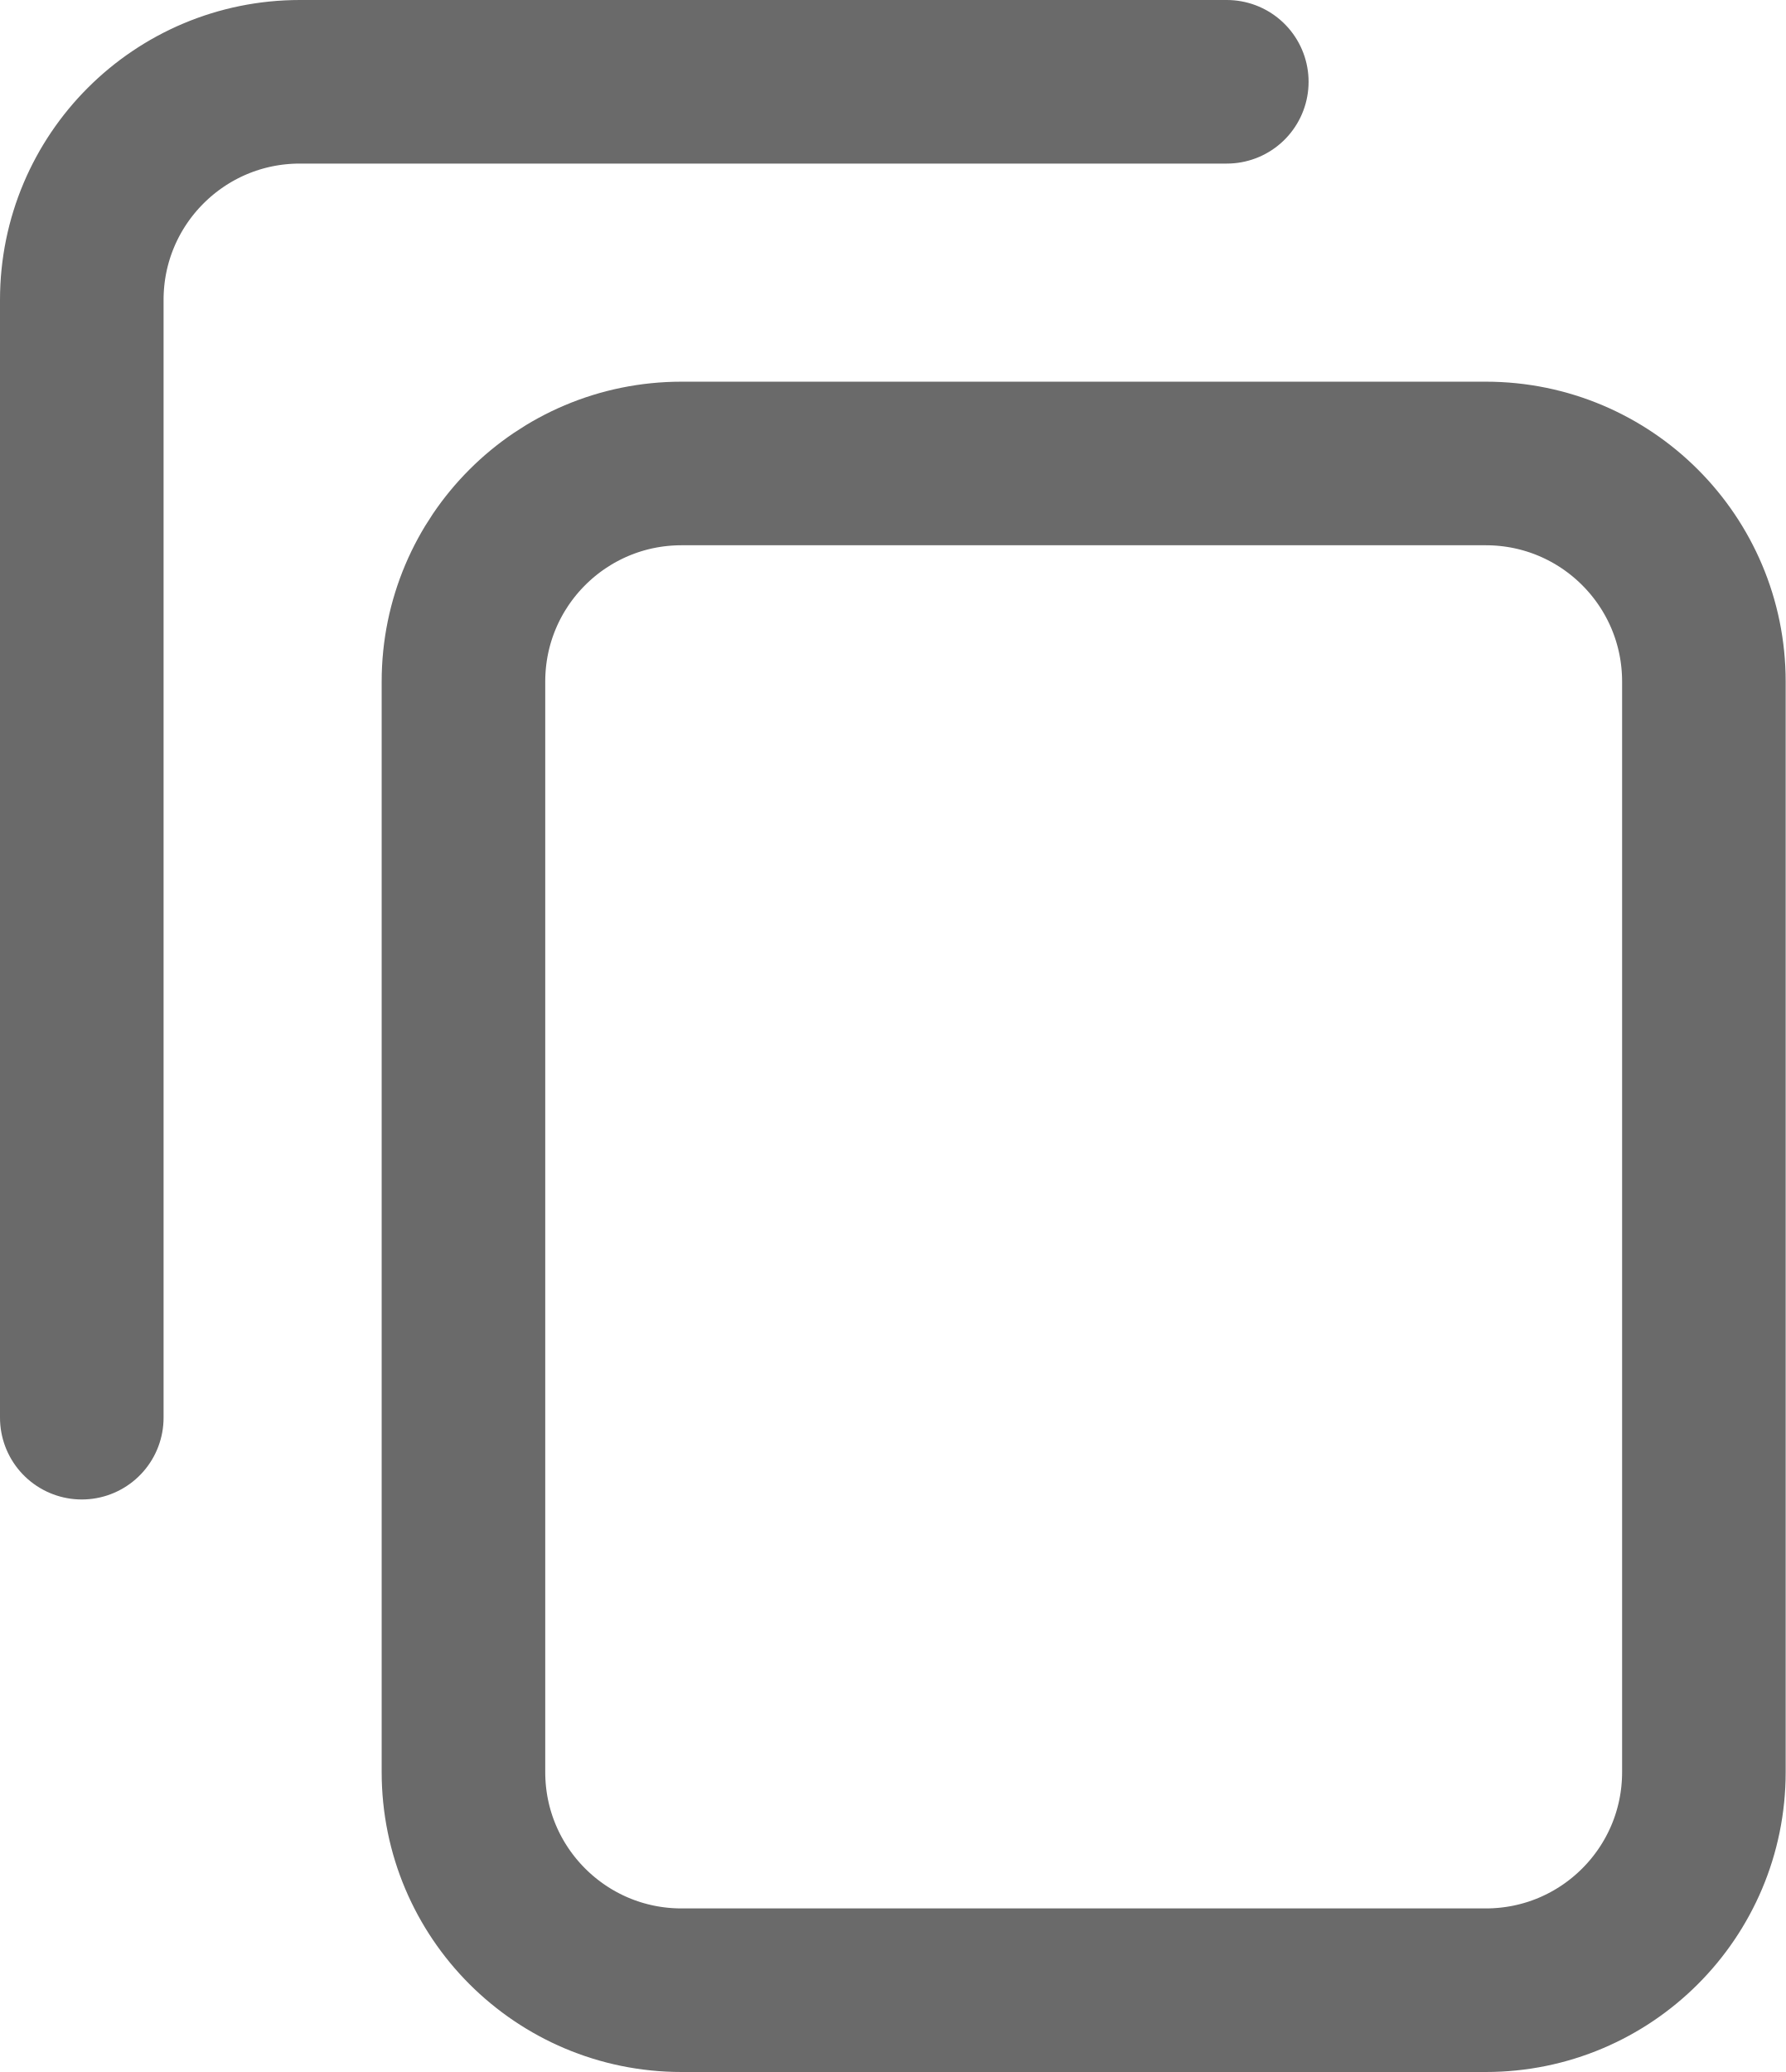
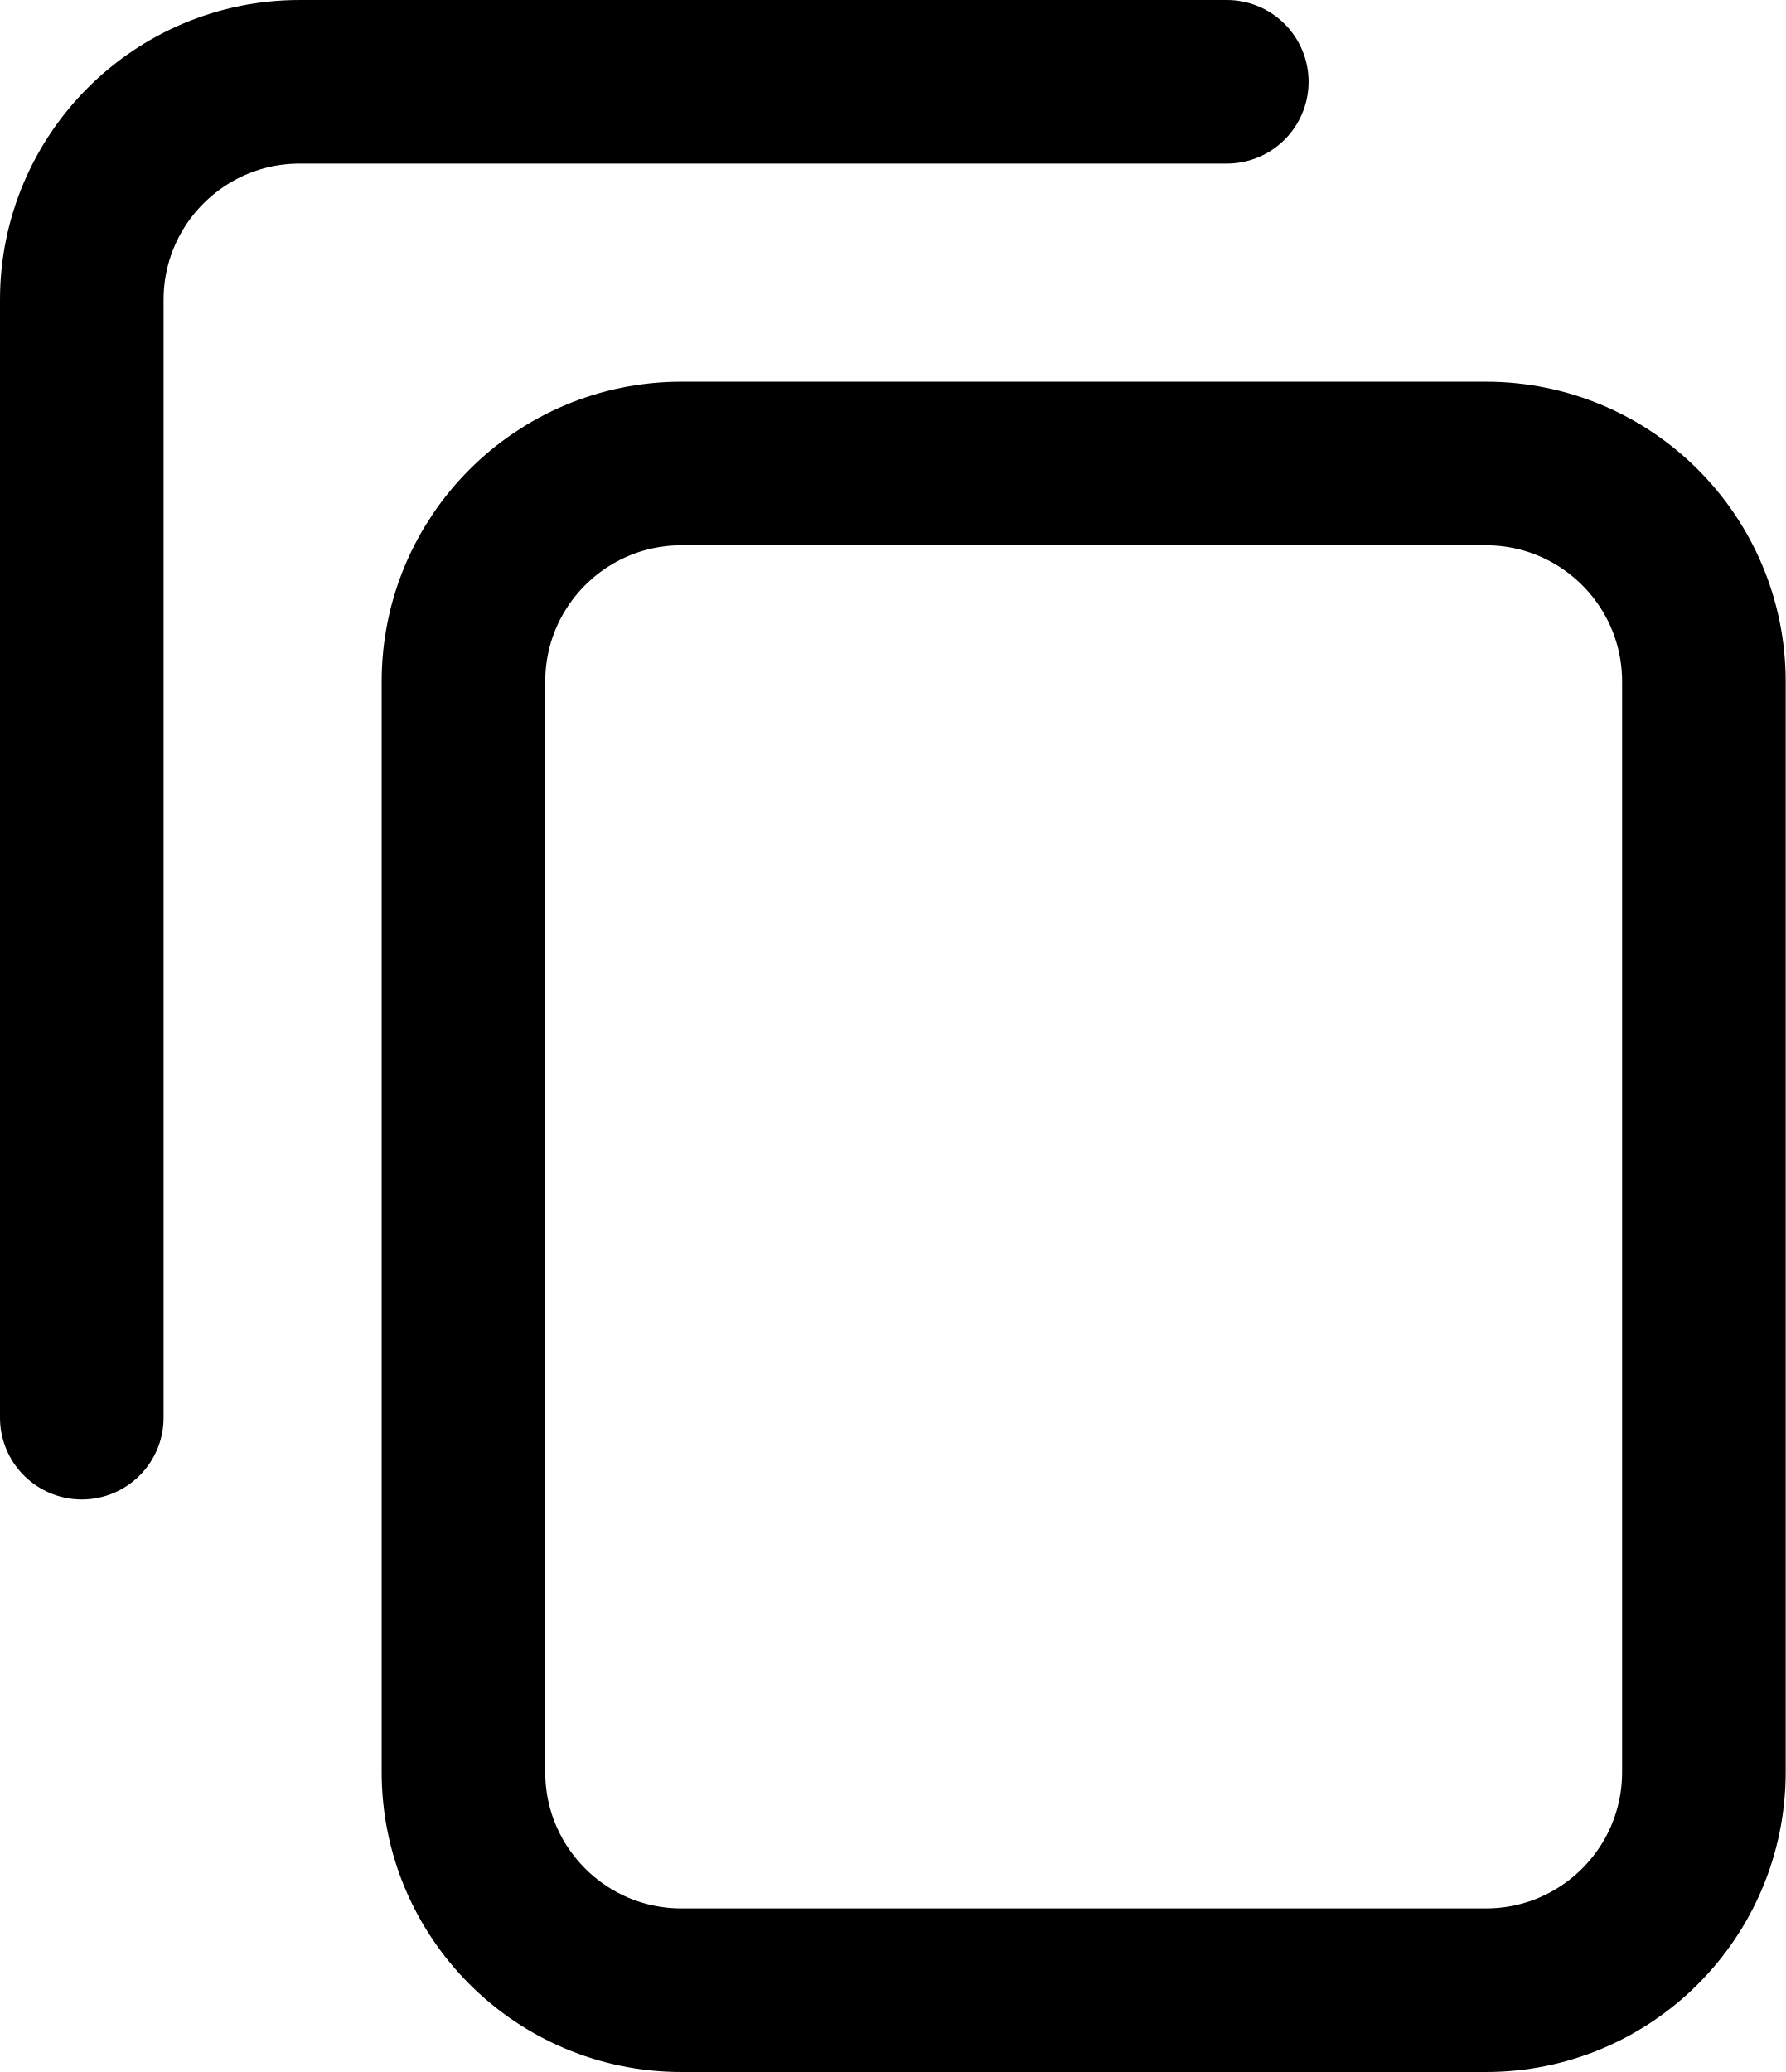
- <svg xmlns="http://www.w3.org/2000/svg" preserveAspectRatio="xMidYMid meet" width="100%" height="100%" overflow="visible" style="display: block;" viewBox="0 0 16.375 19" fill="none">
-   <path id="Icon" d="M0.75 13V2.75C0.75 1.645 1.645 0.75 2.75 0.75H11.25M6.25 18.25H13.625C14.73 18.25 15.625 17.355 15.625 16.25V6.25C15.625 5.145 14.73 4.25 13.625 4.25H6.25C5.145 4.25 4.25 5.145 4.25 6.25V16.25C4.25 17.355 5.145 18.25 6.25 18.25Z" stroke="#6A6A6A" stroke-width="1.5" stroke-linecap="round" stroke-linejoin="round" />
+ <svg xmlns="http://www.w3.org/2000/svg" viewBox="0 0 16.375 19" fill="none">
+   <path d="M0.75 13V2.75C0.75 1.645 1.645 0.75 2.75 0.75H11.25M6.25 18.25H13.625C14.73 18.25 15.625 17.355 15.625 16.25V6.25C15.625 5.145 14.73 4.25 13.625 4.25H6.25C5.145 4.25 4.25 5.145 4.25 6.25V16.25C4.25 17.355 5.145 18.25 6.25 18.25Z" stroke="currentColor" stroke-width="1.5" stroke-linecap="round" stroke-linejoin="round" />
</svg>
